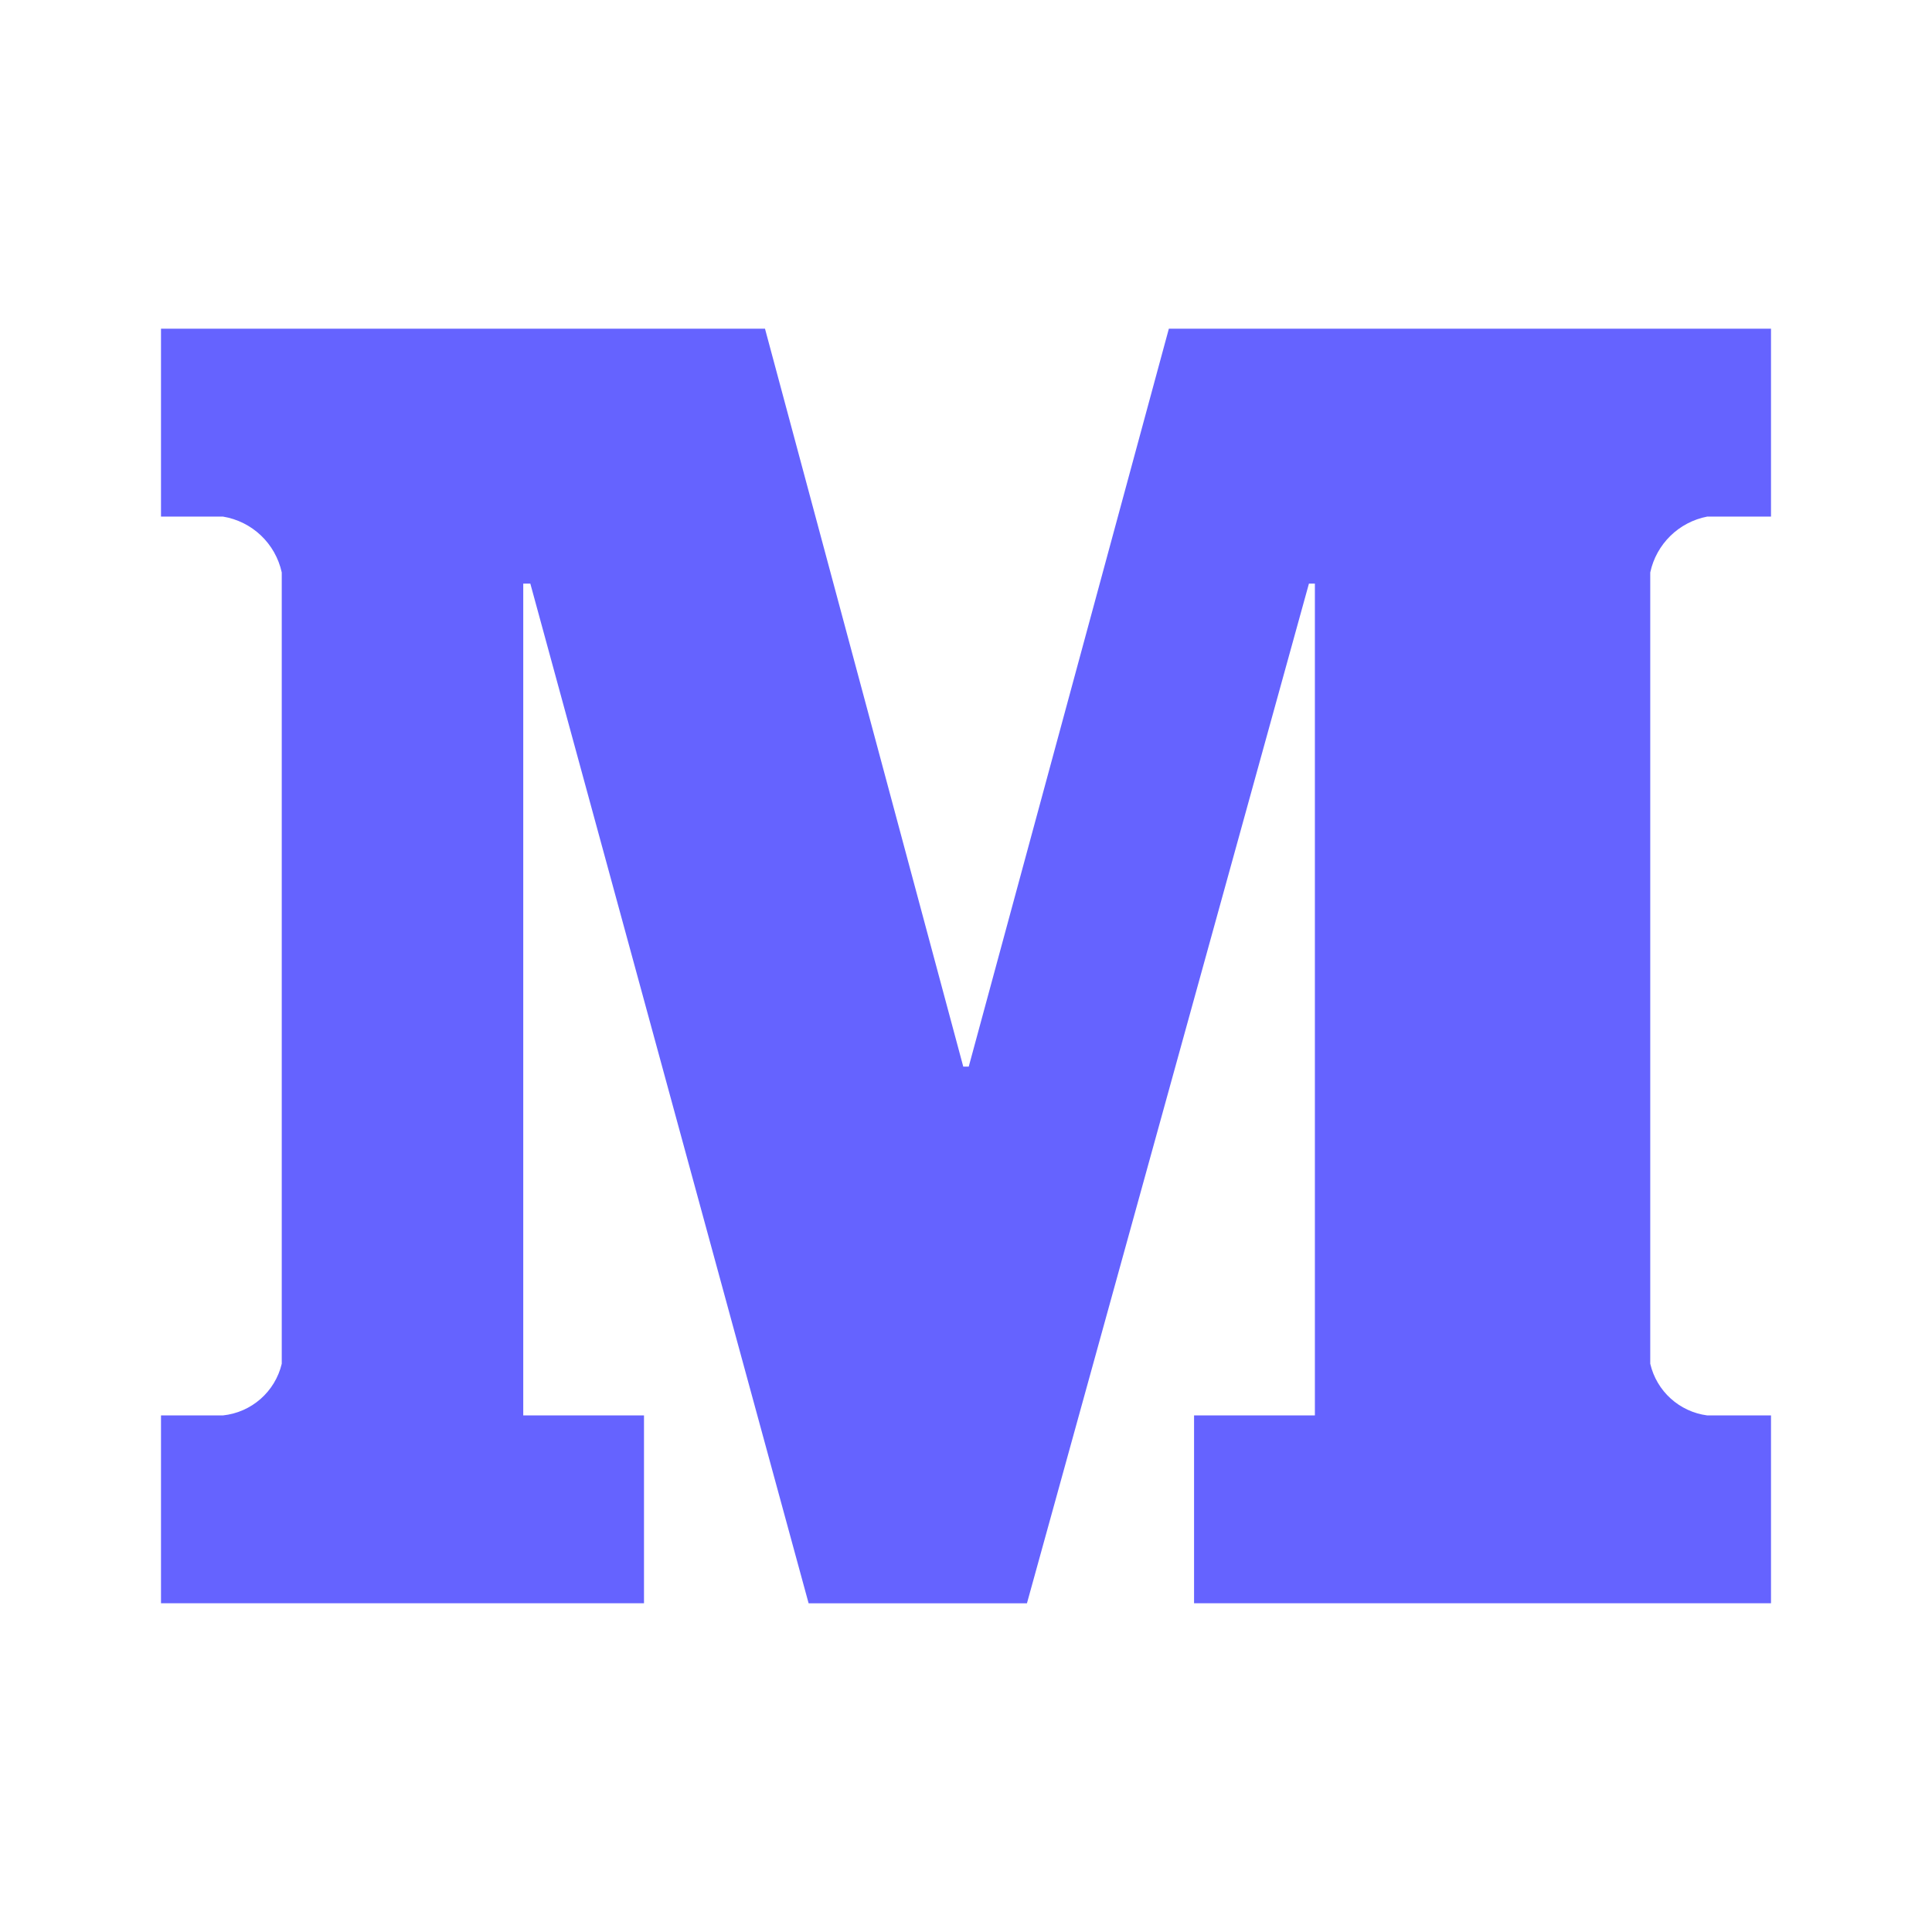
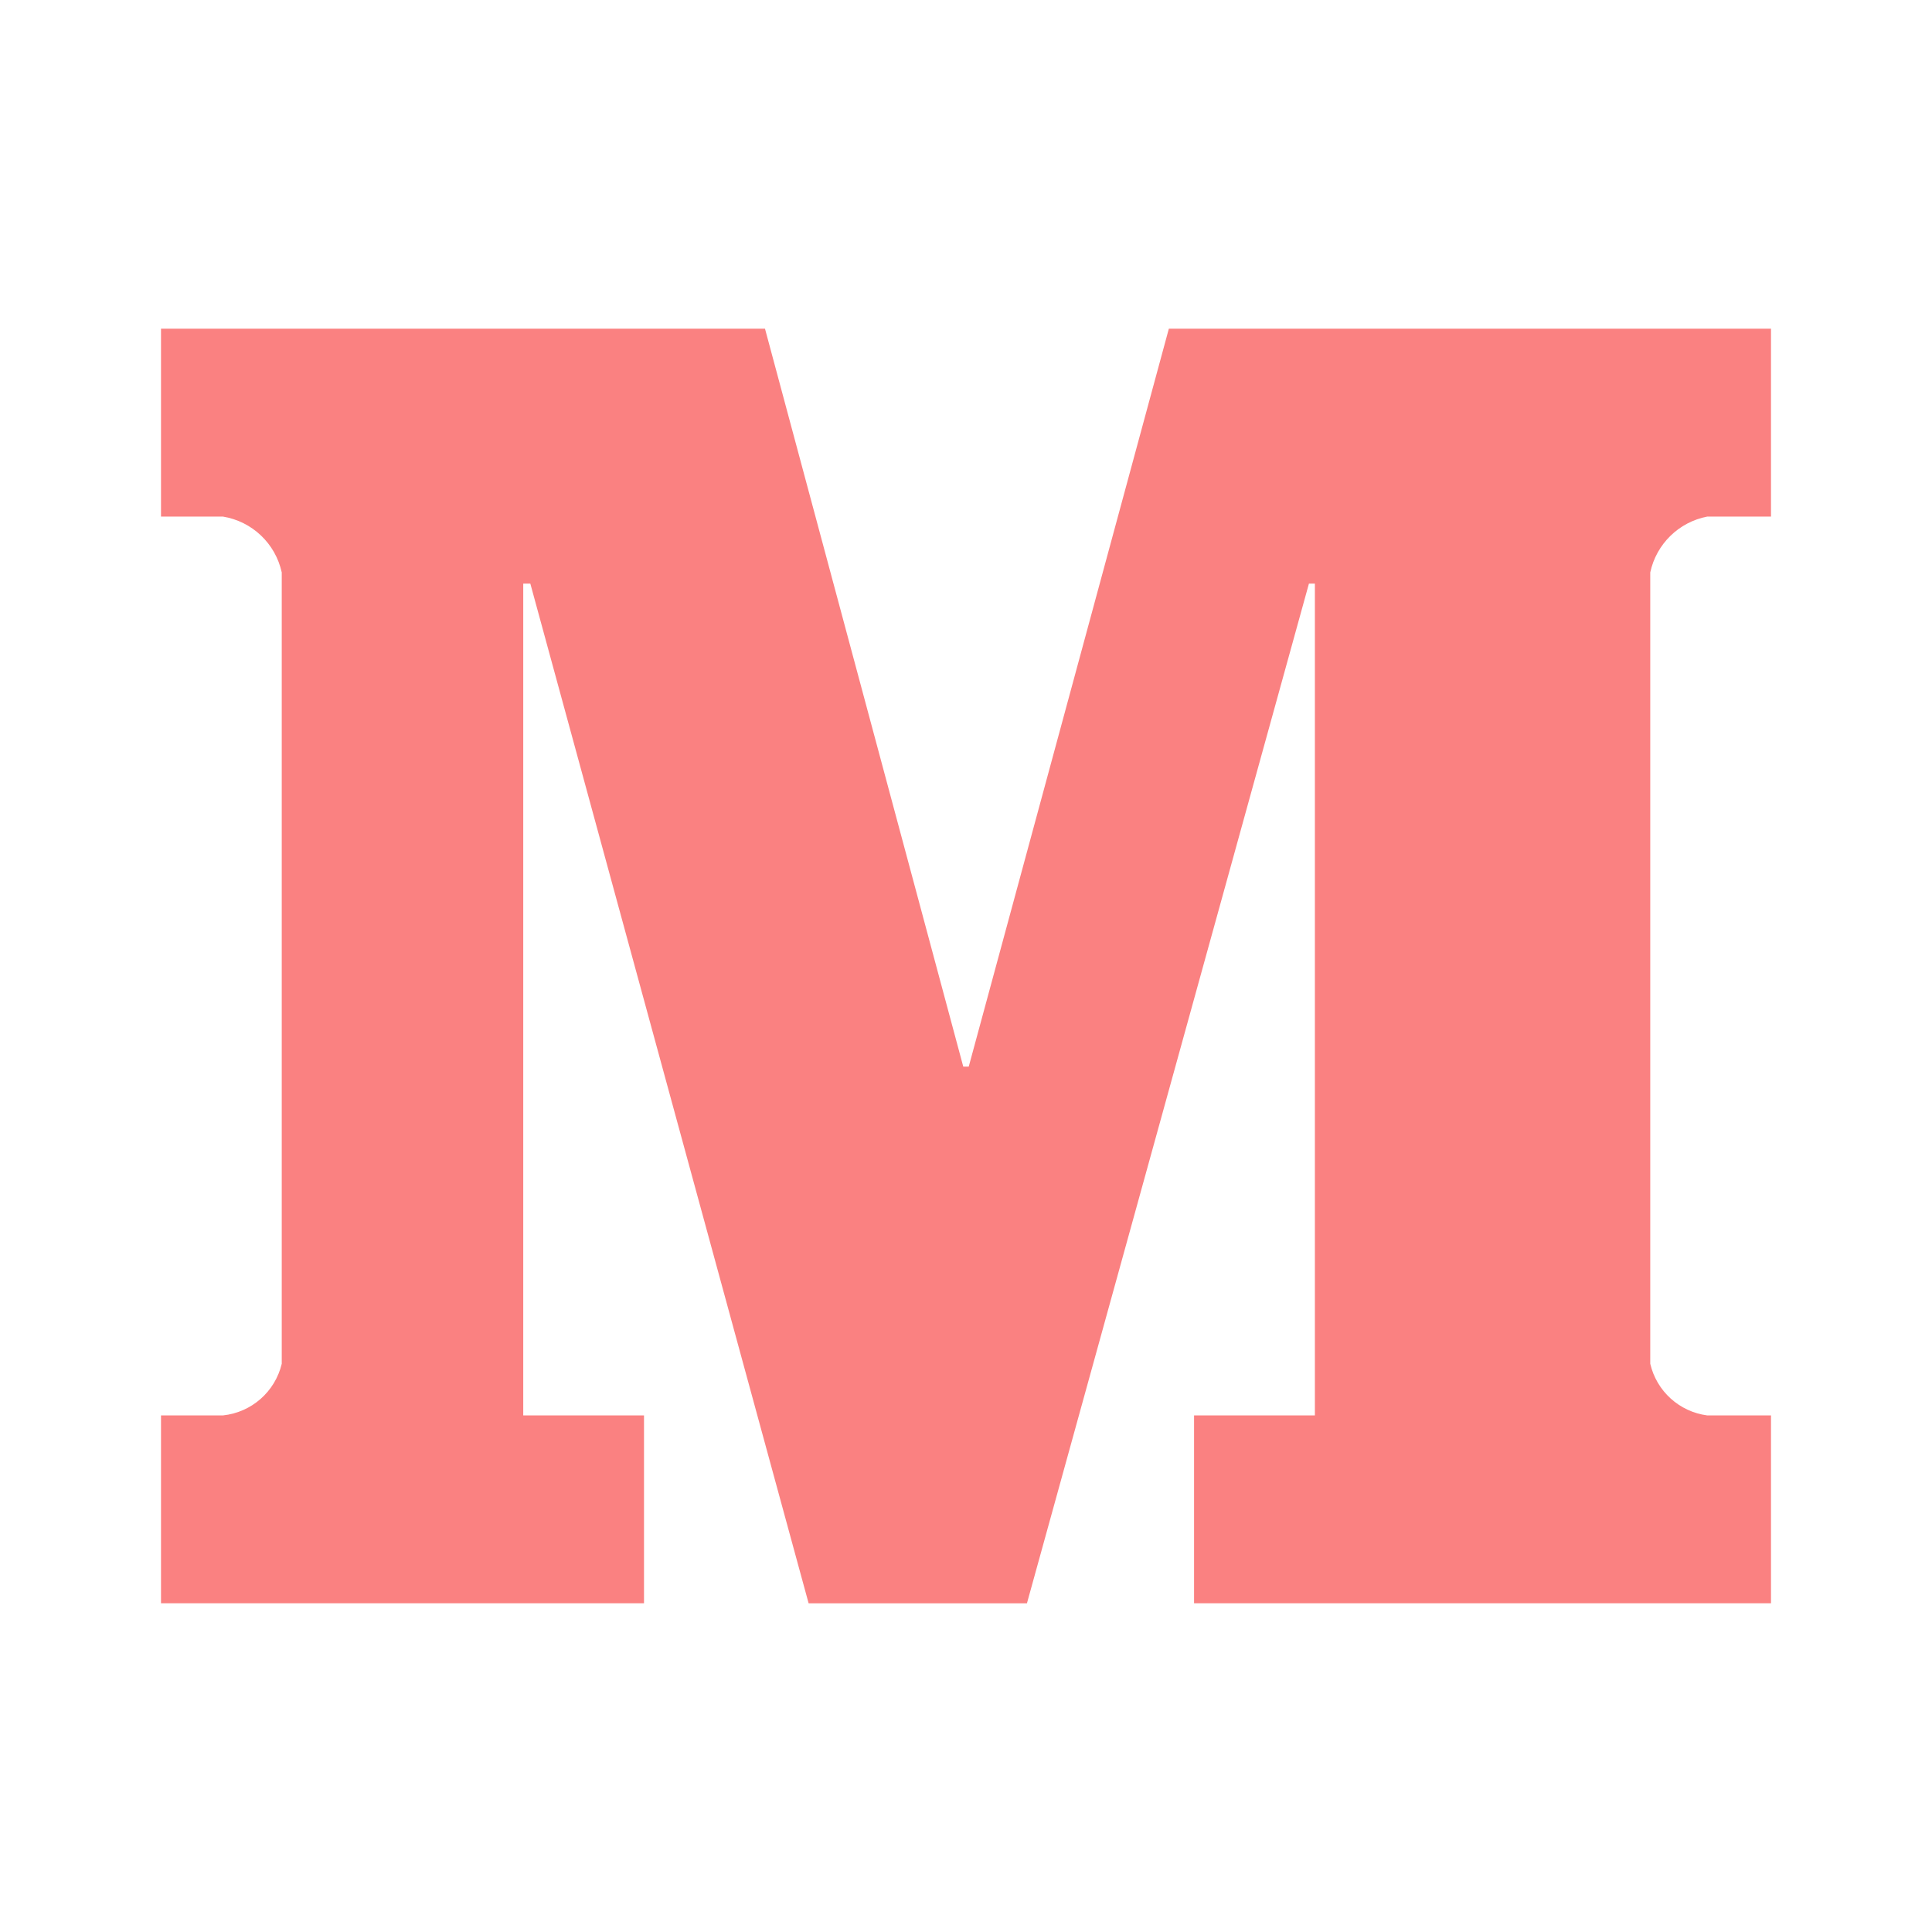
<svg xmlns="http://www.w3.org/2000/svg" data-name="Layer 1" viewBox="0 0 24 24">
-   <path fill="#6563ff" d="M21.209,6.417H22V4.083H14.52l-2.486,9.167h-.068L9.503,4.083H2V6.417h.768A.896.896,0,0,1,3.5,7.111v9.83a.841.841,0,0,1-.732.642H2v2.333H8V17.583H6.5V7.25h.088L10.045,19.917h2.712L16.26,7.25h.074V17.583H14.833v2.333H22V17.583h-.791a.839.839,0,0,1-.709-.642V7.111A.898.898,0,0,1,21.209,6.417Z" />
+   <path fill="#FA8181" d="M21.209,6.417H22V4.083H14.52l-2.486,9.167h-.068L9.503,4.083H2V6.417h.768A.896.896,0,0,1,3.5,7.111v9.83a.841.841,0,0,1-.732.642H2v2.333H8V17.583H6.5V7.25h.088L10.045,19.917h2.712L16.26,7.25h.074V17.583H14.833v2.333H22V17.583h-.791a.839.839,0,0,1-.709-.642V7.111A.898.898,0,0,1,21.209,6.417Z" />
</svg>
